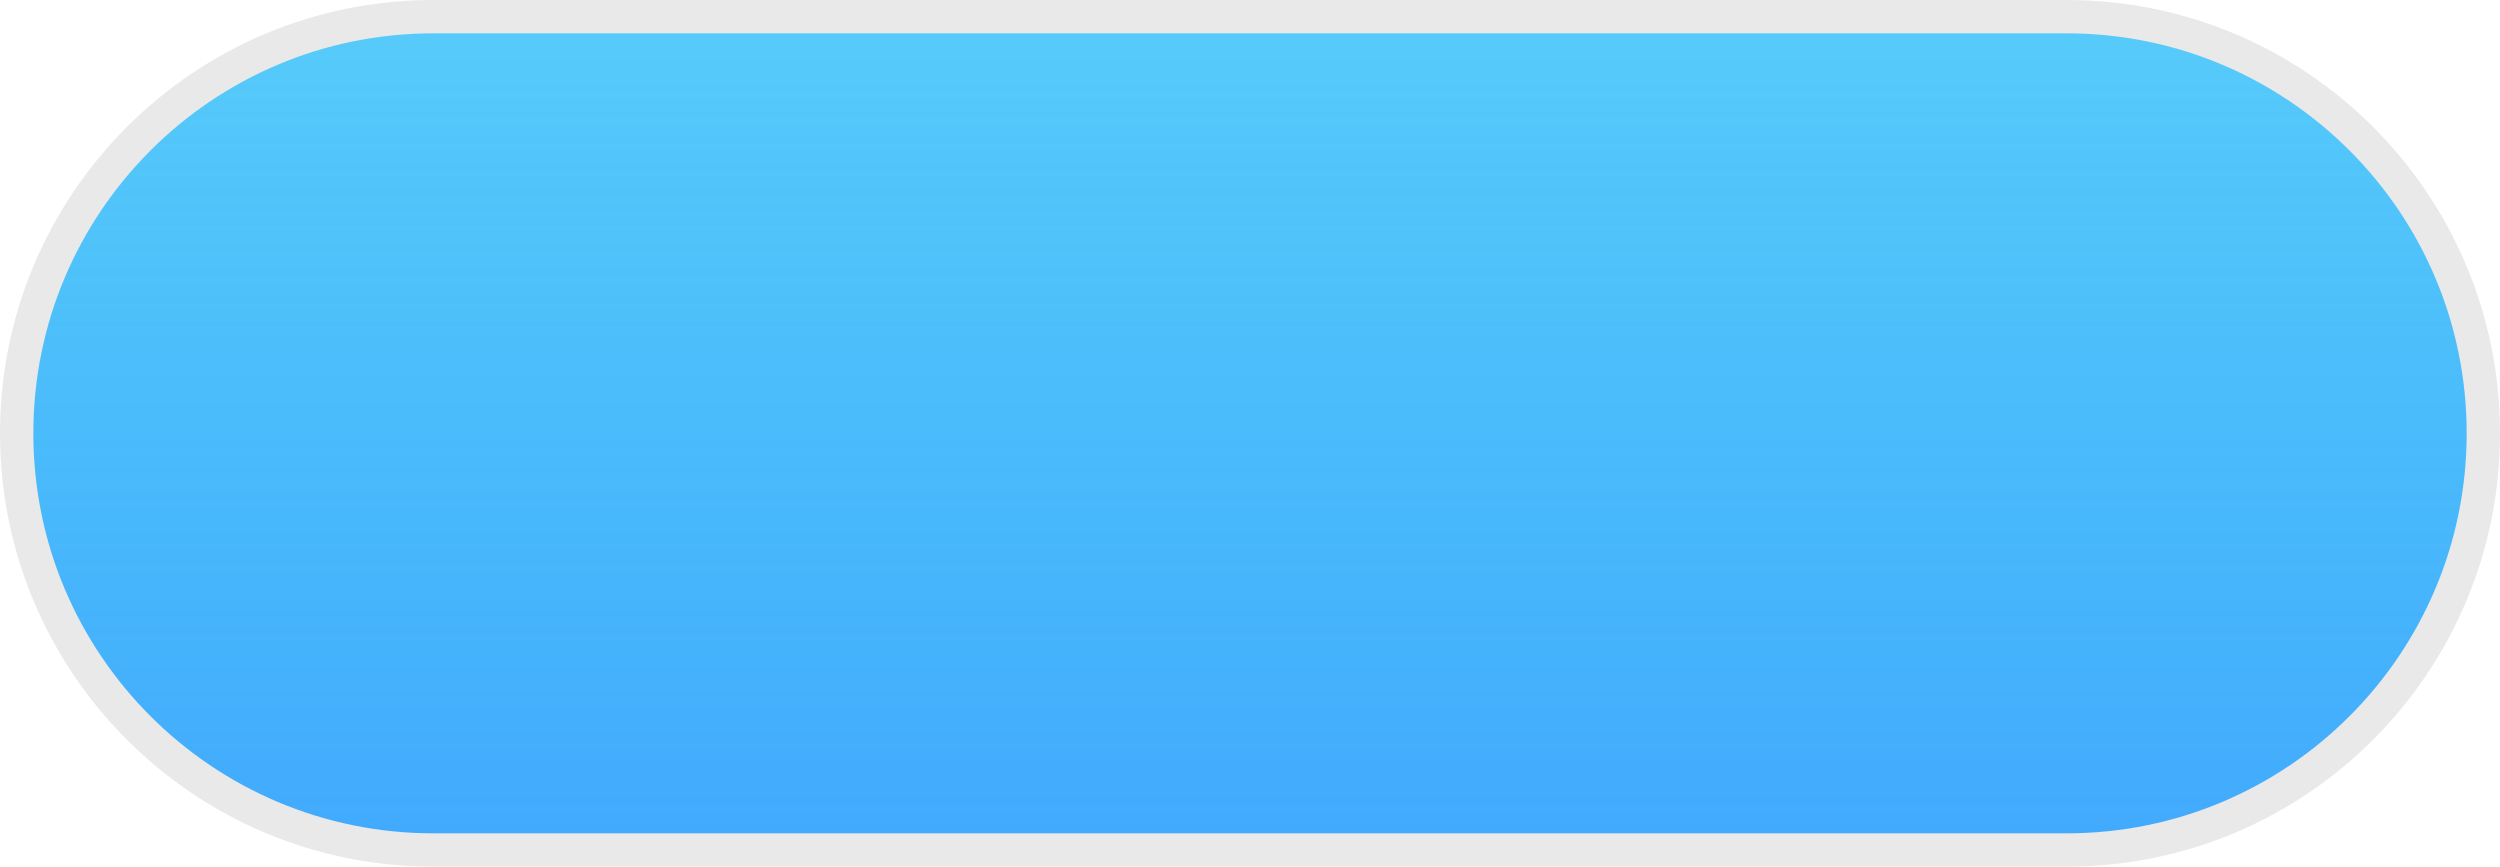
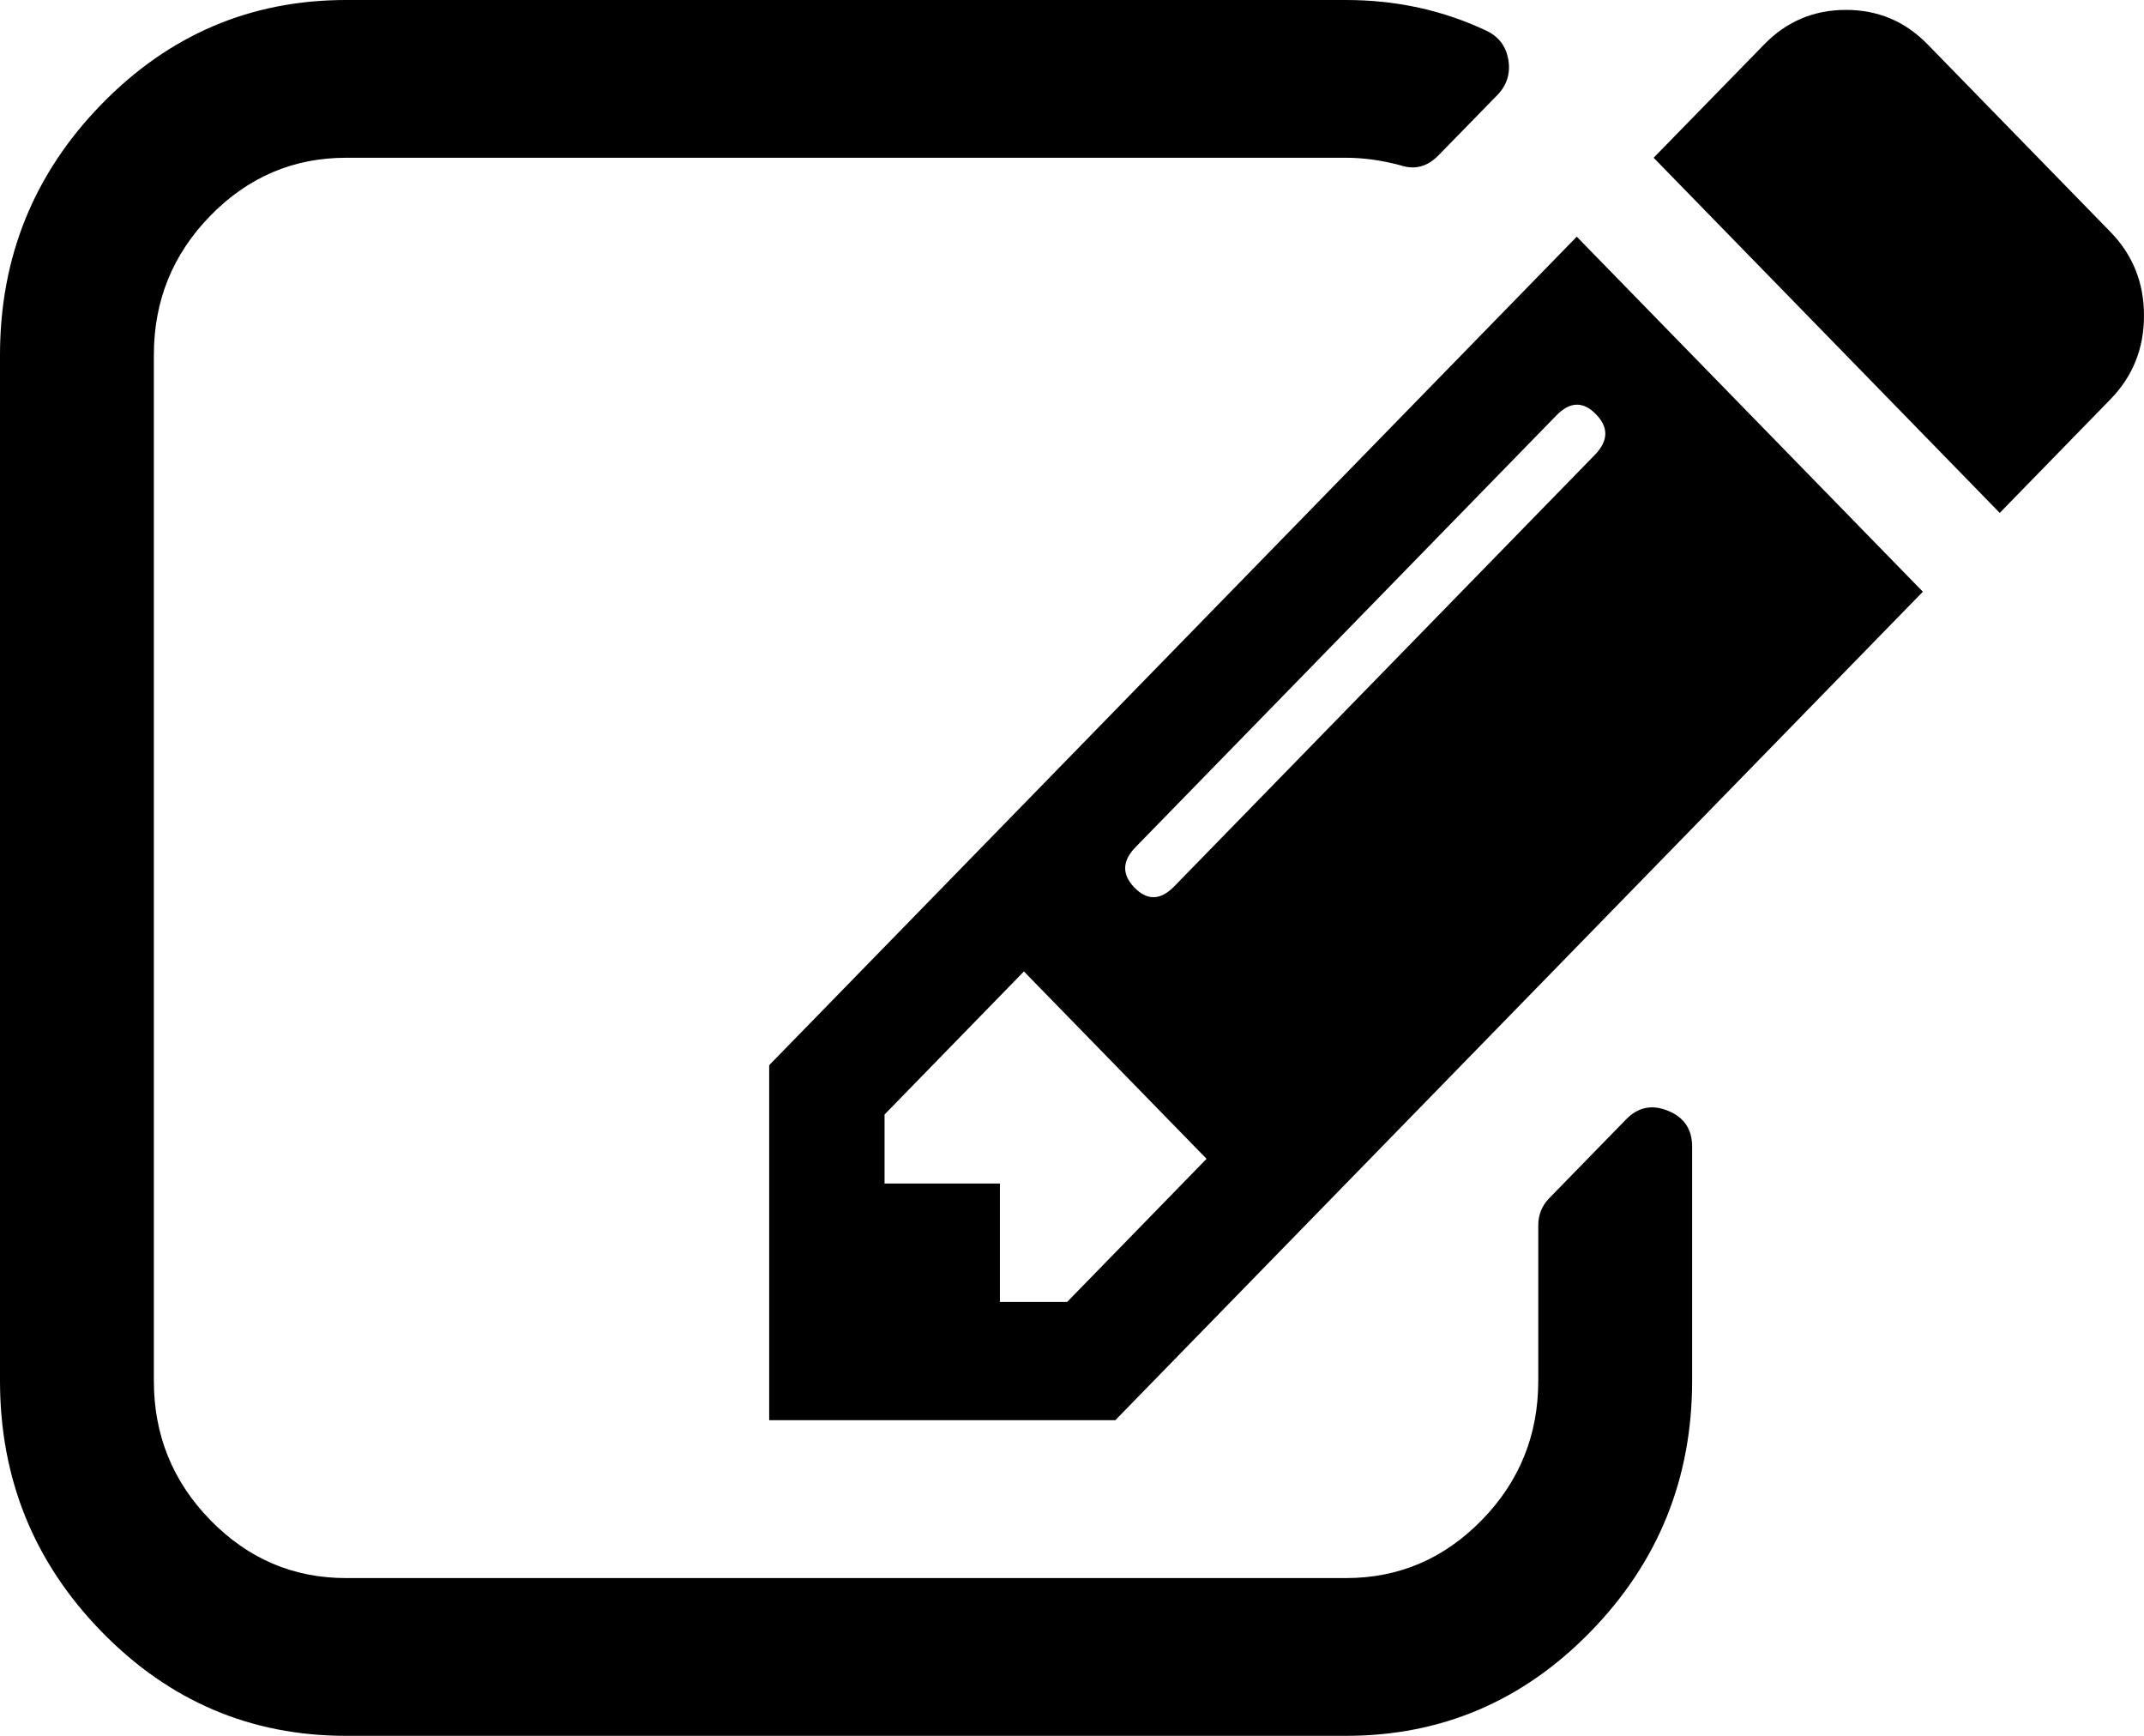
- <svg xmlns="http://www.w3.org/2000/svg" version="1.1" width="75px" height="26px">
-   <defs>
-     <linearGradient gradientUnits="userSpaceOnUse" x1="48.5" y1="68" x2="48.5" y2="101.213" id="LinearGradient120">
-       <stop id="Stop121" stop-color="#07b3f7" stop-opacity="0.675" offset="0" />
-       <stop id="Stop122" stop-color="#409eff" offset="0.99" />
-       <stop id="Stop123" stop-color="#81d3f8" offset="1" />
-     </linearGradient>
-   </defs>
-   <g transform="matrix(1 0 0 1 -11 -68 )">
-     <path d="M 11.5 81  A 12.5 12.5 0 0 1 24 68.5 L 73 68.5  A 12.5 12.5 0 0 1 85.5 81 A 12.5 12.5 0 0 1 73 93.5 L 24 93.5  A 12.5 12.5 0 0 1 11.5 81 Z " fill-rule="nonzero" fill="url(#LinearGradient120)" stroke="none" />
-     <path d="M 11.5 81  A 12.5 12.5 0 0 1 24 68.5 L 73 68.5  A 12.5 12.5 0 0 1 85.5 81 A 12.5 12.5 0 0 1 73 93.5 L 24 93.5  A 12.5 12.5 0 0 1 11.5 81 Z " stroke-width="1" stroke="#e9e9e9" fill="none" />
+ <svg xmlns="http://www.w3.org/2000/svg" version="1.1" width="21px" height="17px">
+   <g transform="matrix(1 0 0 1 -335 -113 )">
+     <path d="M 9.794 12.75  L 10.453 12.75  L 11.818 11.349  L 10.029 9.514  L 8.664 10.915  L 8.664 11.591  L 9.794 11.591  L 9.794 12.75  Z M 15.621 4.455  C 15.754 4.318  15.758 4.186  15.632 4.057  C 15.507 3.928  15.377 3.932  15.244 4.069  L 11.124 8.295  C 10.99 8.432  10.987 8.564  11.112 8.693  C 11.238 8.822  11.367 8.818  11.501 8.681  L 15.621 4.455  Z M 16.339 10.879  C 16.496 10.943  16.574 11.06  16.574 11.229  L 16.574 13.523  C 16.574 14.481  16.242 15.3  15.579 15.98  C 14.916 16.66  14.118 17  13.184 17  L 3.39 17  C 2.456 17  1.658 16.66  0.995 15.98  C 0.332 15.3  0 14.481  0 13.523  L 0 3.477  C 0 2.519  0.332 1.7  0.995 1.02  C 1.658 0.34  2.456 0  3.39 0  L 13.184 0  C 13.678 0  14.137 0.101  14.561 0.302  C 14.679 0.358  14.749 0.451  14.773 0.58  C 14.797 0.716  14.761 0.833  14.667 0.93  L 14.09 1.521  C 13.98 1.634  13.855 1.666  13.714 1.618  C 13.533 1.57  13.357 1.545  13.184 1.545  L 3.39 1.545  C 2.872 1.545  2.429 1.735  2.06 2.113  C 1.691 2.491  1.507 2.946  1.507 3.477  L 1.507 13.523  C 1.507 14.054  1.691 14.509  2.06 14.887  C 2.429 15.265  2.872 15.455  3.39 15.455  L 13.184 15.455  C 13.702 15.455  14.145 15.265  14.514 14.887  C 14.883 14.509  15.067 14.054  15.067 13.523  L 15.067 12.001  C 15.067 11.897  15.103 11.808  15.173 11.736  L 15.927 10.963  C 16.044 10.842  16.182 10.814  16.339 10.879  Z M 7.534 10.432  L 15.444 2.318  L 18.834 5.795  L 10.924 13.909  L 7.534 13.909  L 7.534 10.432  Z M 21 3.091  C 21 3.413  20.89 3.687  20.67 3.912  L 19.587 5.023  L 16.197 1.545  L 17.28 0.435  C 17.5 0.209  17.767 0.097  18.081 0.097  C 18.395 0.097  18.661 0.209  18.881 0.435  L 20.67 2.27  C 20.89 2.495  21 2.769  21 3.091  Z " fill-rule="nonzero" fill="#000000" stroke="none" transform="matrix(1 0 0 1 335 113 )" />
  </g>
</svg>
